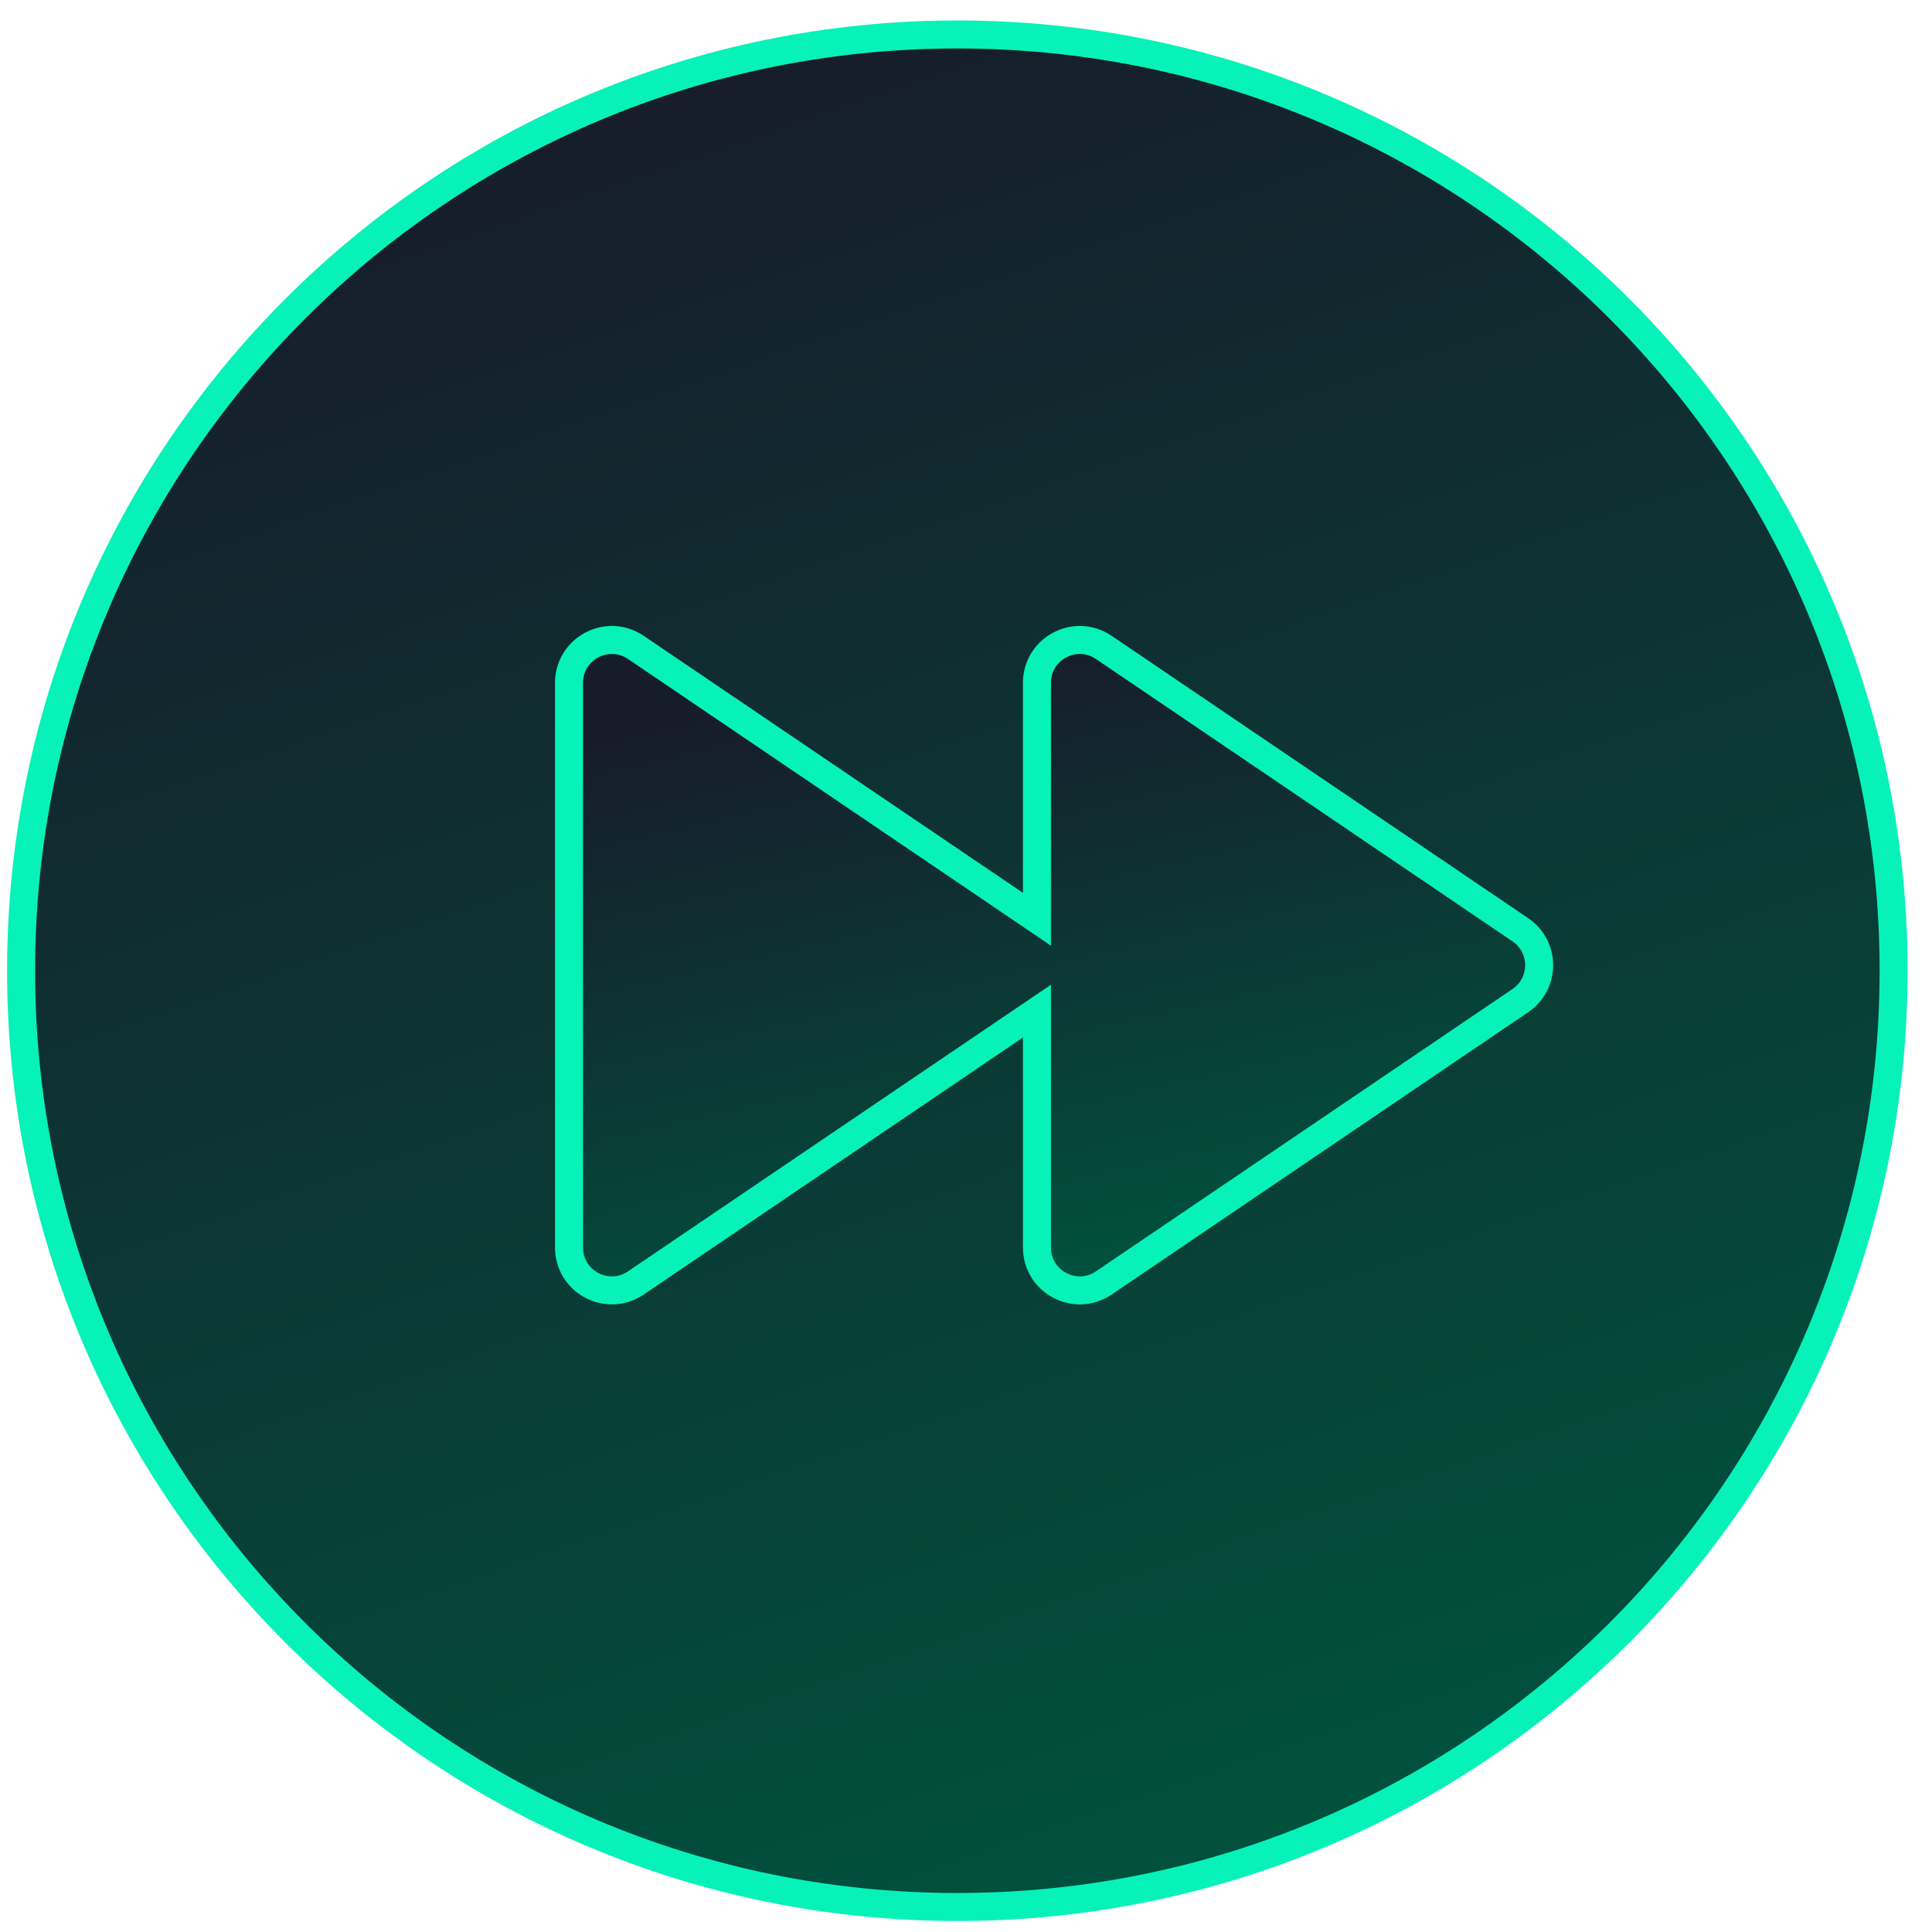
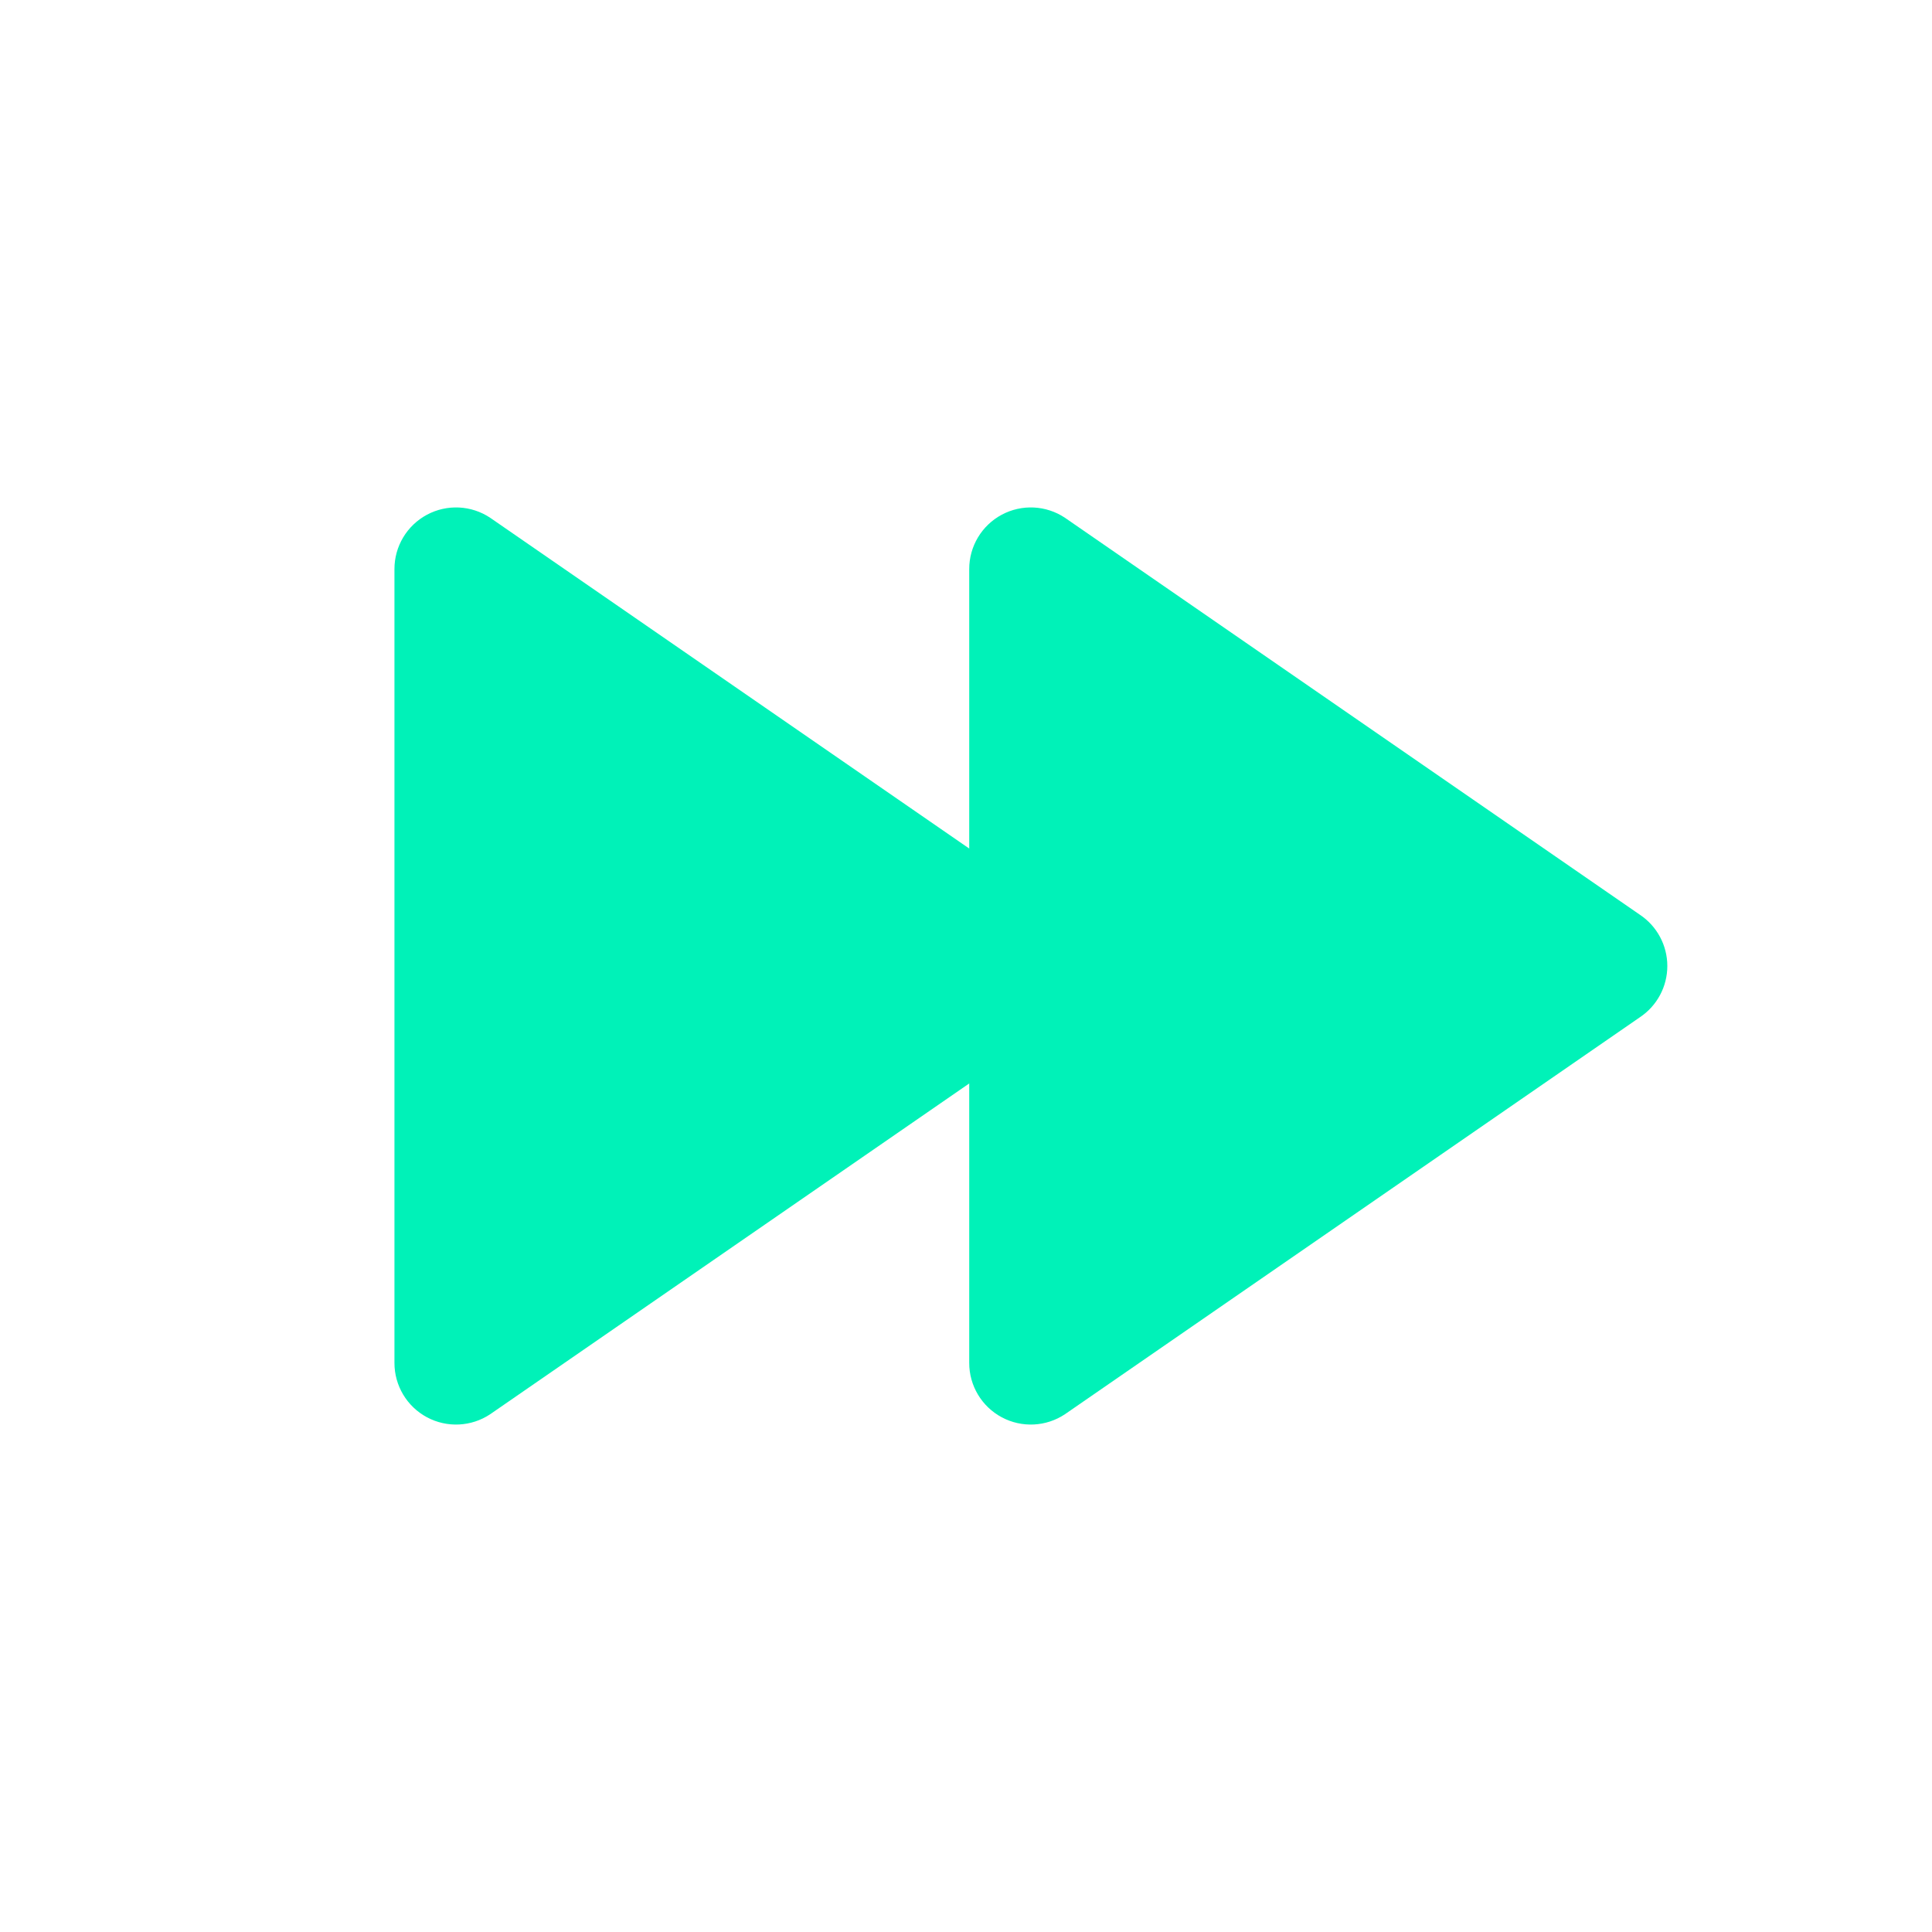
- <svg xmlns="http://www.w3.org/2000/svg" width="69" height="69" viewBox="0 0 69 69" fill="none">
-   <circle cx="34.191" cy="34.669" r="33.438" fill="url(#paint0_linear_2093_244)" stroke="#07F2B8" />
-   <path d="M37.034 36.111V44.555C37.034 45.781 38.405 46.508 39.42 45.82L54.298 35.736C55.193 35.13 55.193 33.812 54.298 33.206L39.42 23.121C38.405 22.434 37.034 23.161 37.034 24.387V32.831L22.708 23.121C21.693 22.434 20.322 23.161 20.322 24.387L20.322 44.555C20.322 45.781 21.693 46.508 22.708 45.82L37.034 36.111Z" fill="url(#paint1_linear_2093_244)" stroke="#07F2B8" />
-   <defs>
-     <linearGradient id="paint0_linear_2093_244" x1="22.569" y1="3.056" x2="45.116" y2="68.606" gradientUnits="userSpaceOnUse">
-       <stop stop-color="#171C2B" />
-       <stop offset="1" stop-color="#00533E" />
-     </linearGradient>
-     <linearGradient id="paint1_linear_2093_244" x1="31.884" y1="24.118" x2="37.072" y2="46.946" gradientUnits="userSpaceOnUse">
-       <stop stop-color="#171C2B" />
-       <stop offset="1" stop-color="#00533E" />
-     </linearGradient>
-   </defs>
+ <svg xmlns="http://www.w3.org/2000/svg" width="24" height="24" viewBox="0 0 24 24" fill="none">
+   <g fill="#00F2B8" transform="translate(1.5 1.8) scale(.85)">
+     <path d="M4 6.2v11.6a.9.9 0 0 0 1.4.75l8.4-5.8a.9.9 0 0 0 0-1.5L5.4 5.45A.9.9 0 0 0 4 6.2z" />
+     <path d="M4 6.2v11.6a.9.9 0 0 0 1.4.75l8.4-5.8a.9.9 0 0 0 0-1.5L5.4 5.45A.9.9 0 0 0 4 6.2z" transform="translate(8.4 0)" />
+   </g>
</svg>
